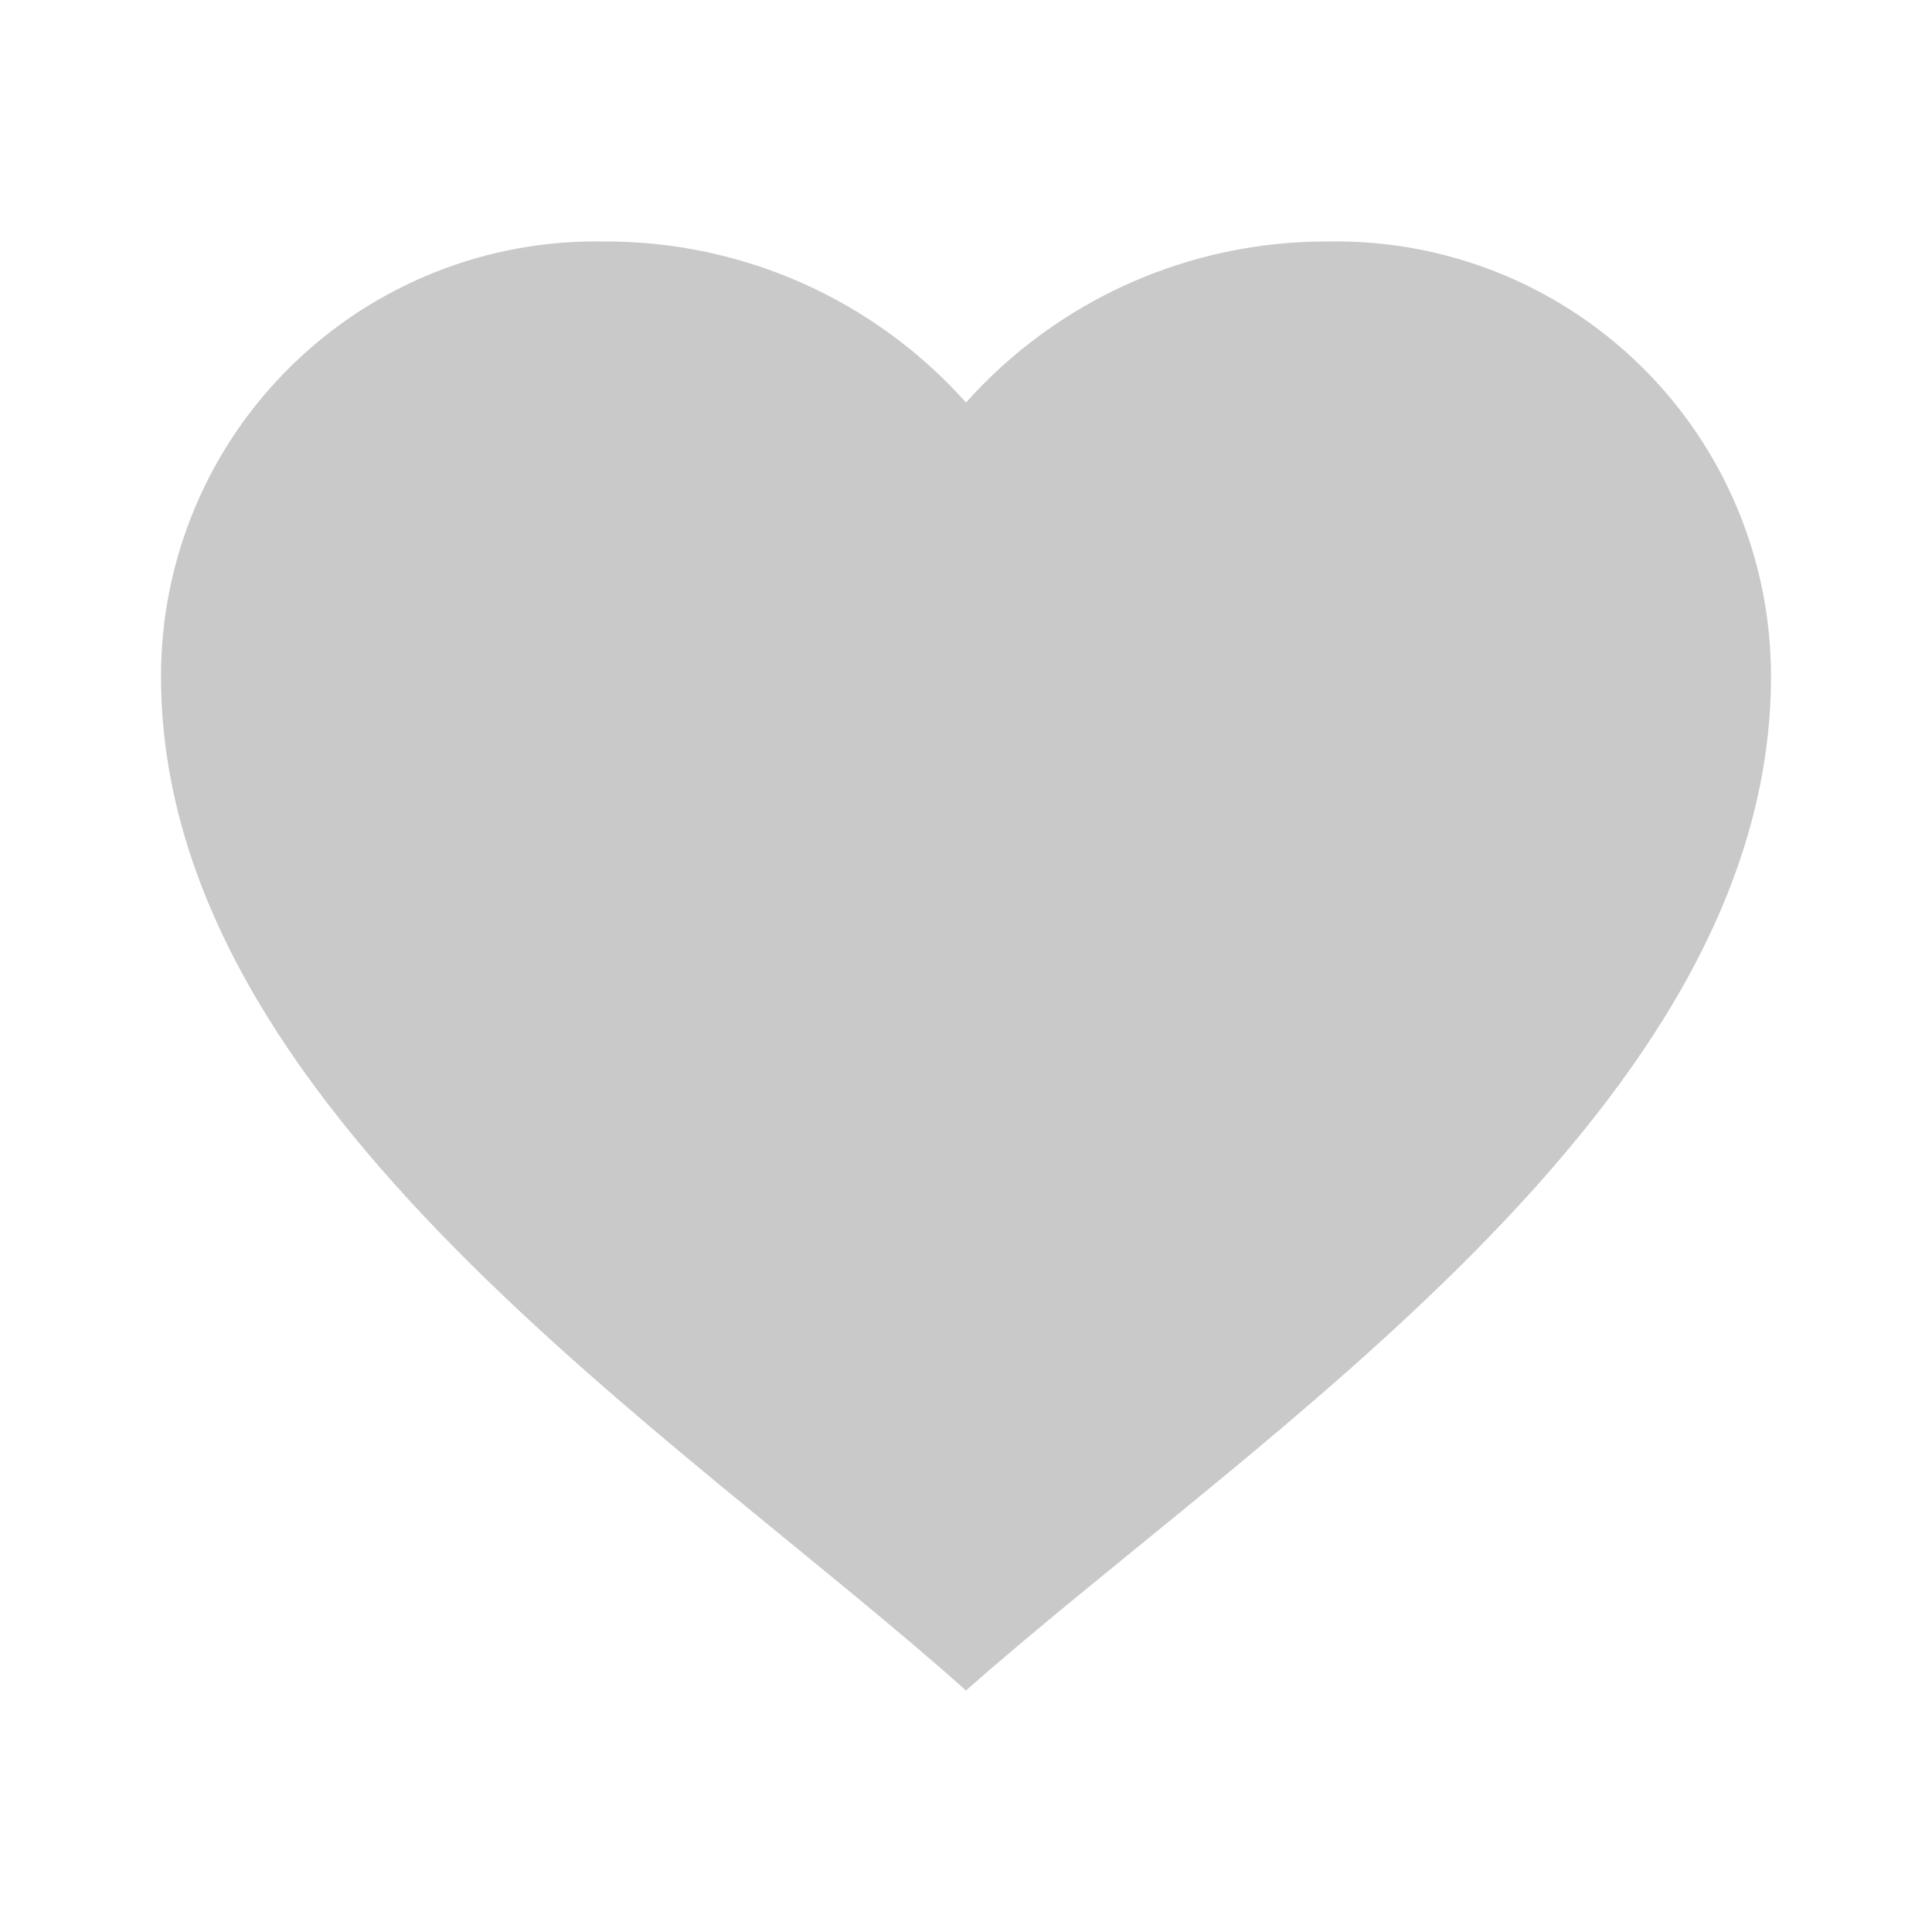
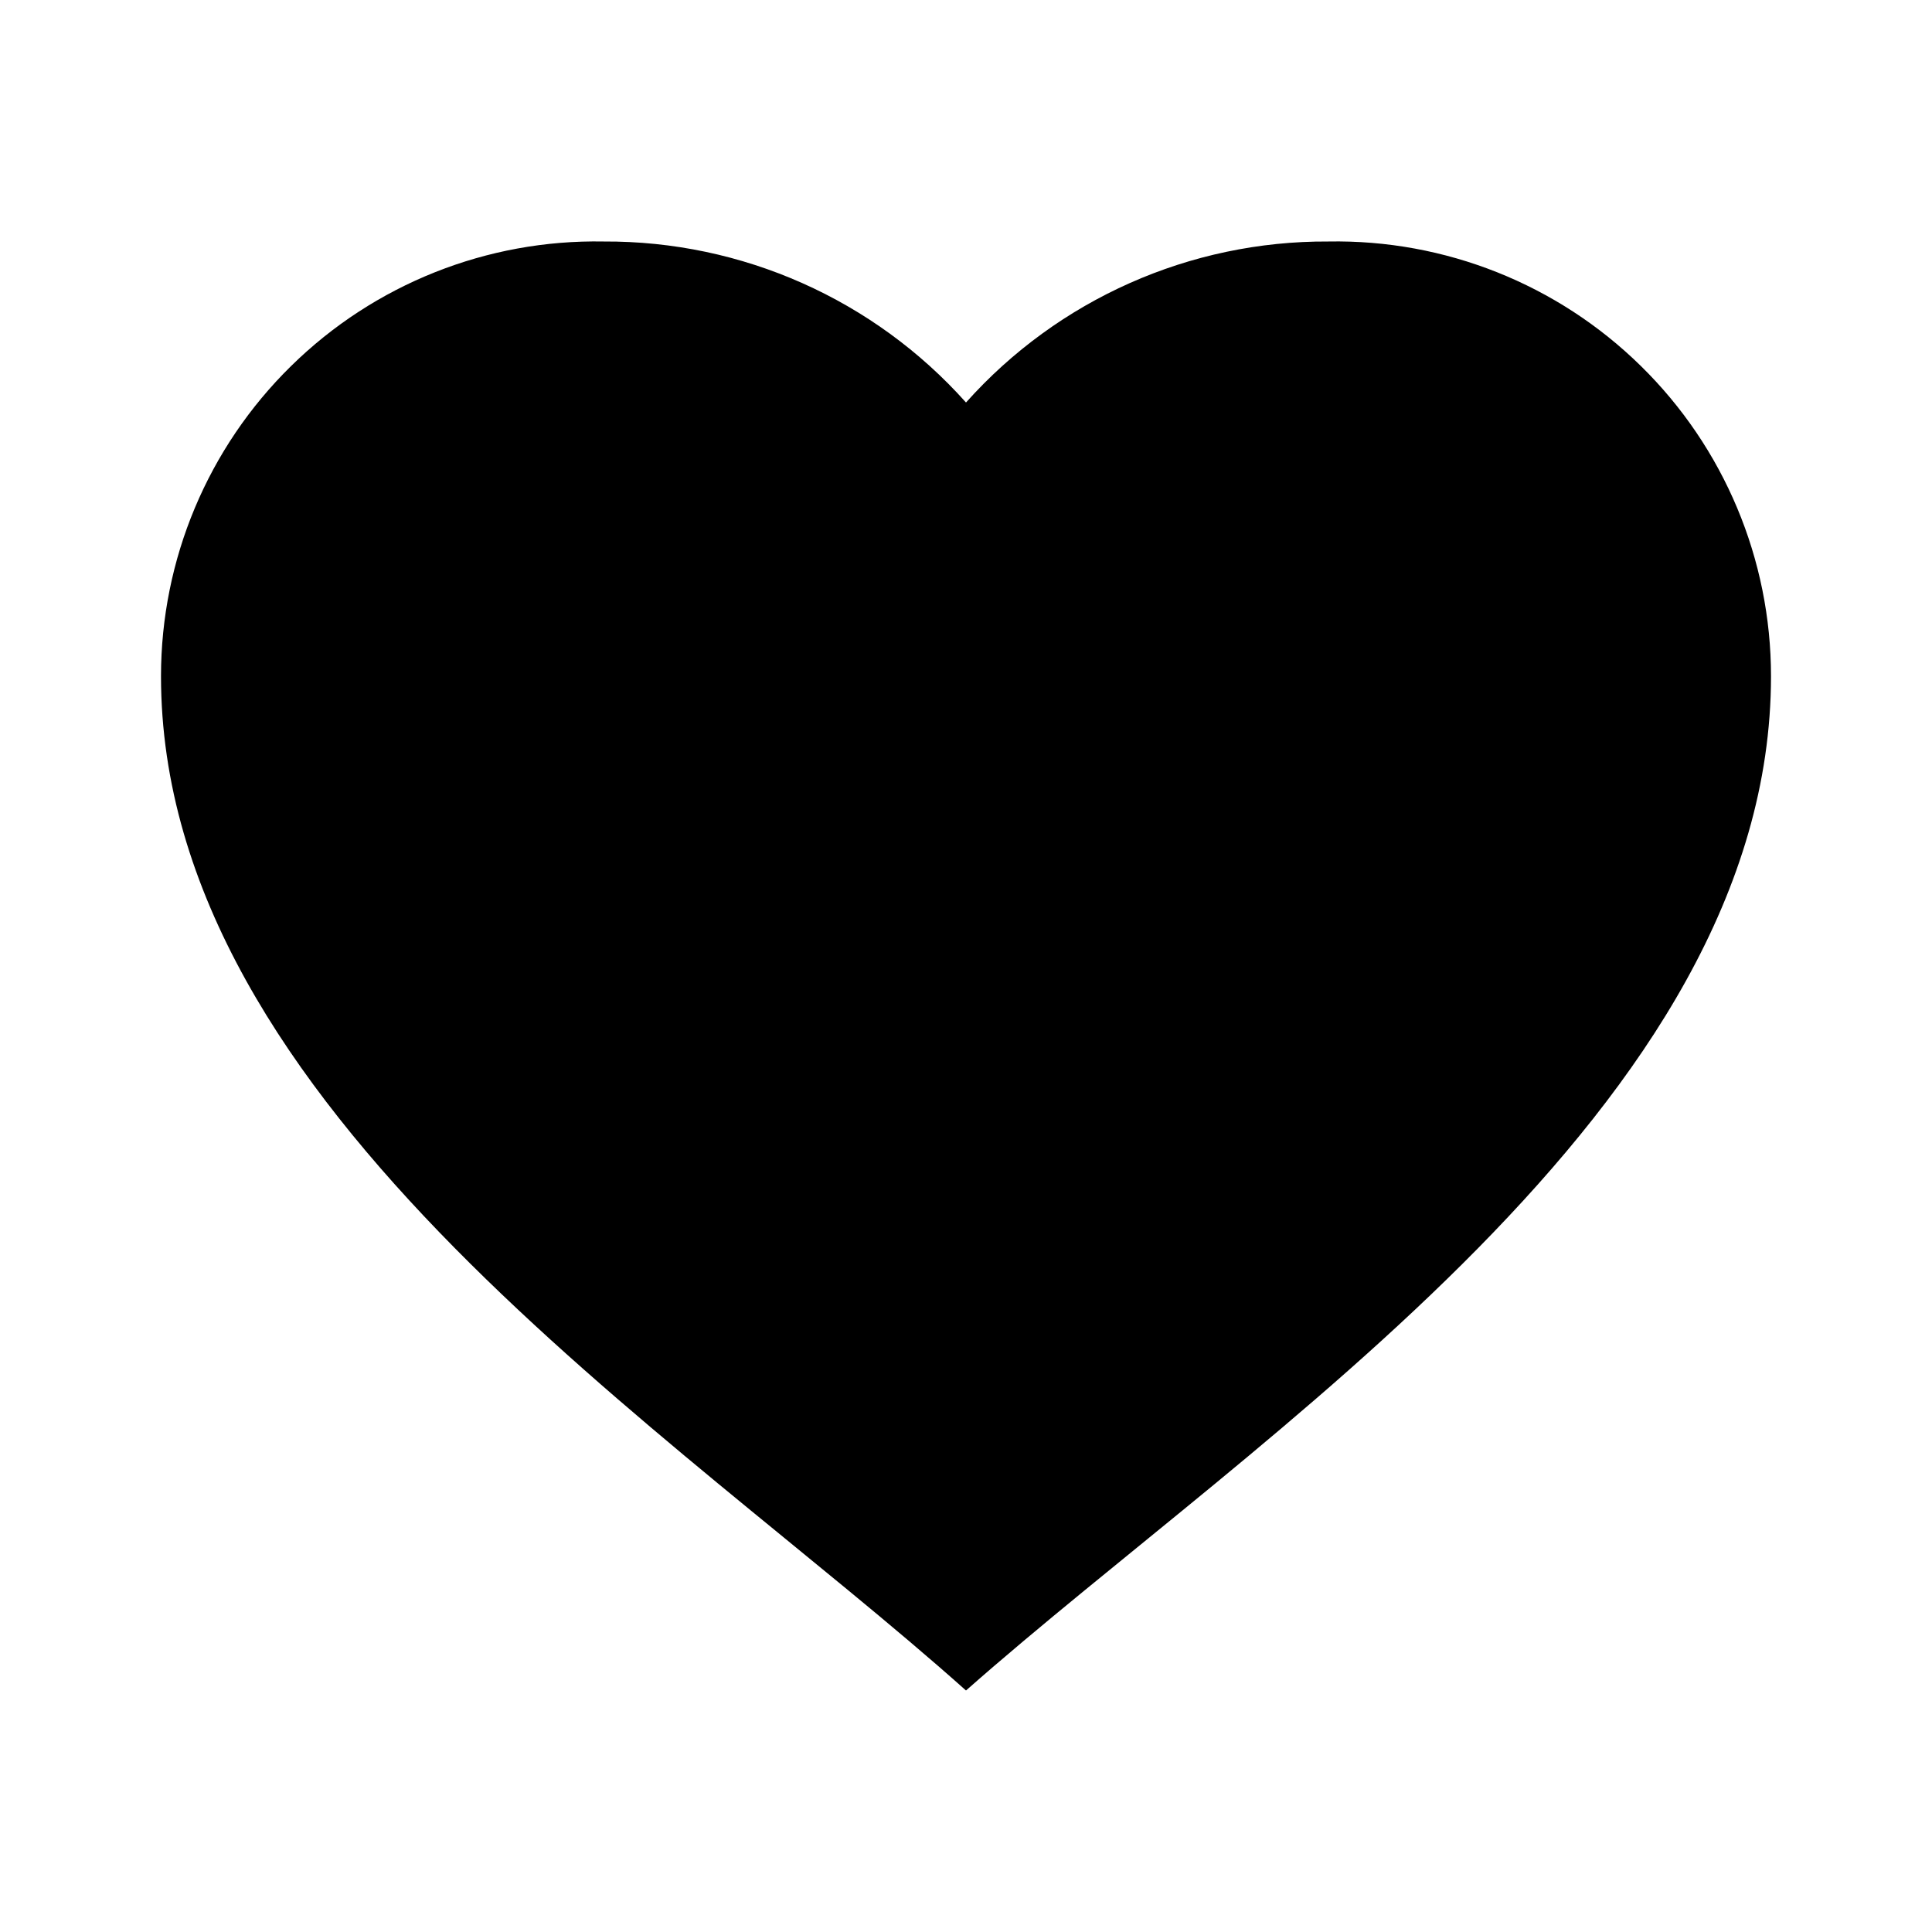
<svg xmlns="http://www.w3.org/2000/svg" width="24" height="24" viewBox="0 0 24 24" fill="none">
-   <path d="M2 8.4C2 6.95 2.582 5.561 3.617 4.546C4.651 3.53 6.051 2.973 7.5 3C9.217 2.991 10.856 3.719 12 5C13.144 3.719 14.783 2.991 16.5 3C17.949 2.973 19.349 3.53 20.383 4.546C21.418 5.561 22 6.95 22 8.4C22 13.756 15.621 17.8 12 21C8.387 17.773 2 13.76 2 8.4Z" fill="#C9C9C9" />
+   <path d="M2 8.4C2 6.95 2.582 5.561 3.617 4.546C4.651 3.53 6.051 2.973 7.5 3C9.217 2.991 10.856 3.719 12 5C13.144 3.719 14.783 2.991 16.5 3C17.949 2.973 19.349 3.53 20.383 4.546C21.418 5.561 22 6.95 22 8.4C22 13.756 15.621 17.8 12 21C8.387 17.773 2 13.76 2 8.4Z" fill="currentColor" />
</svg>
